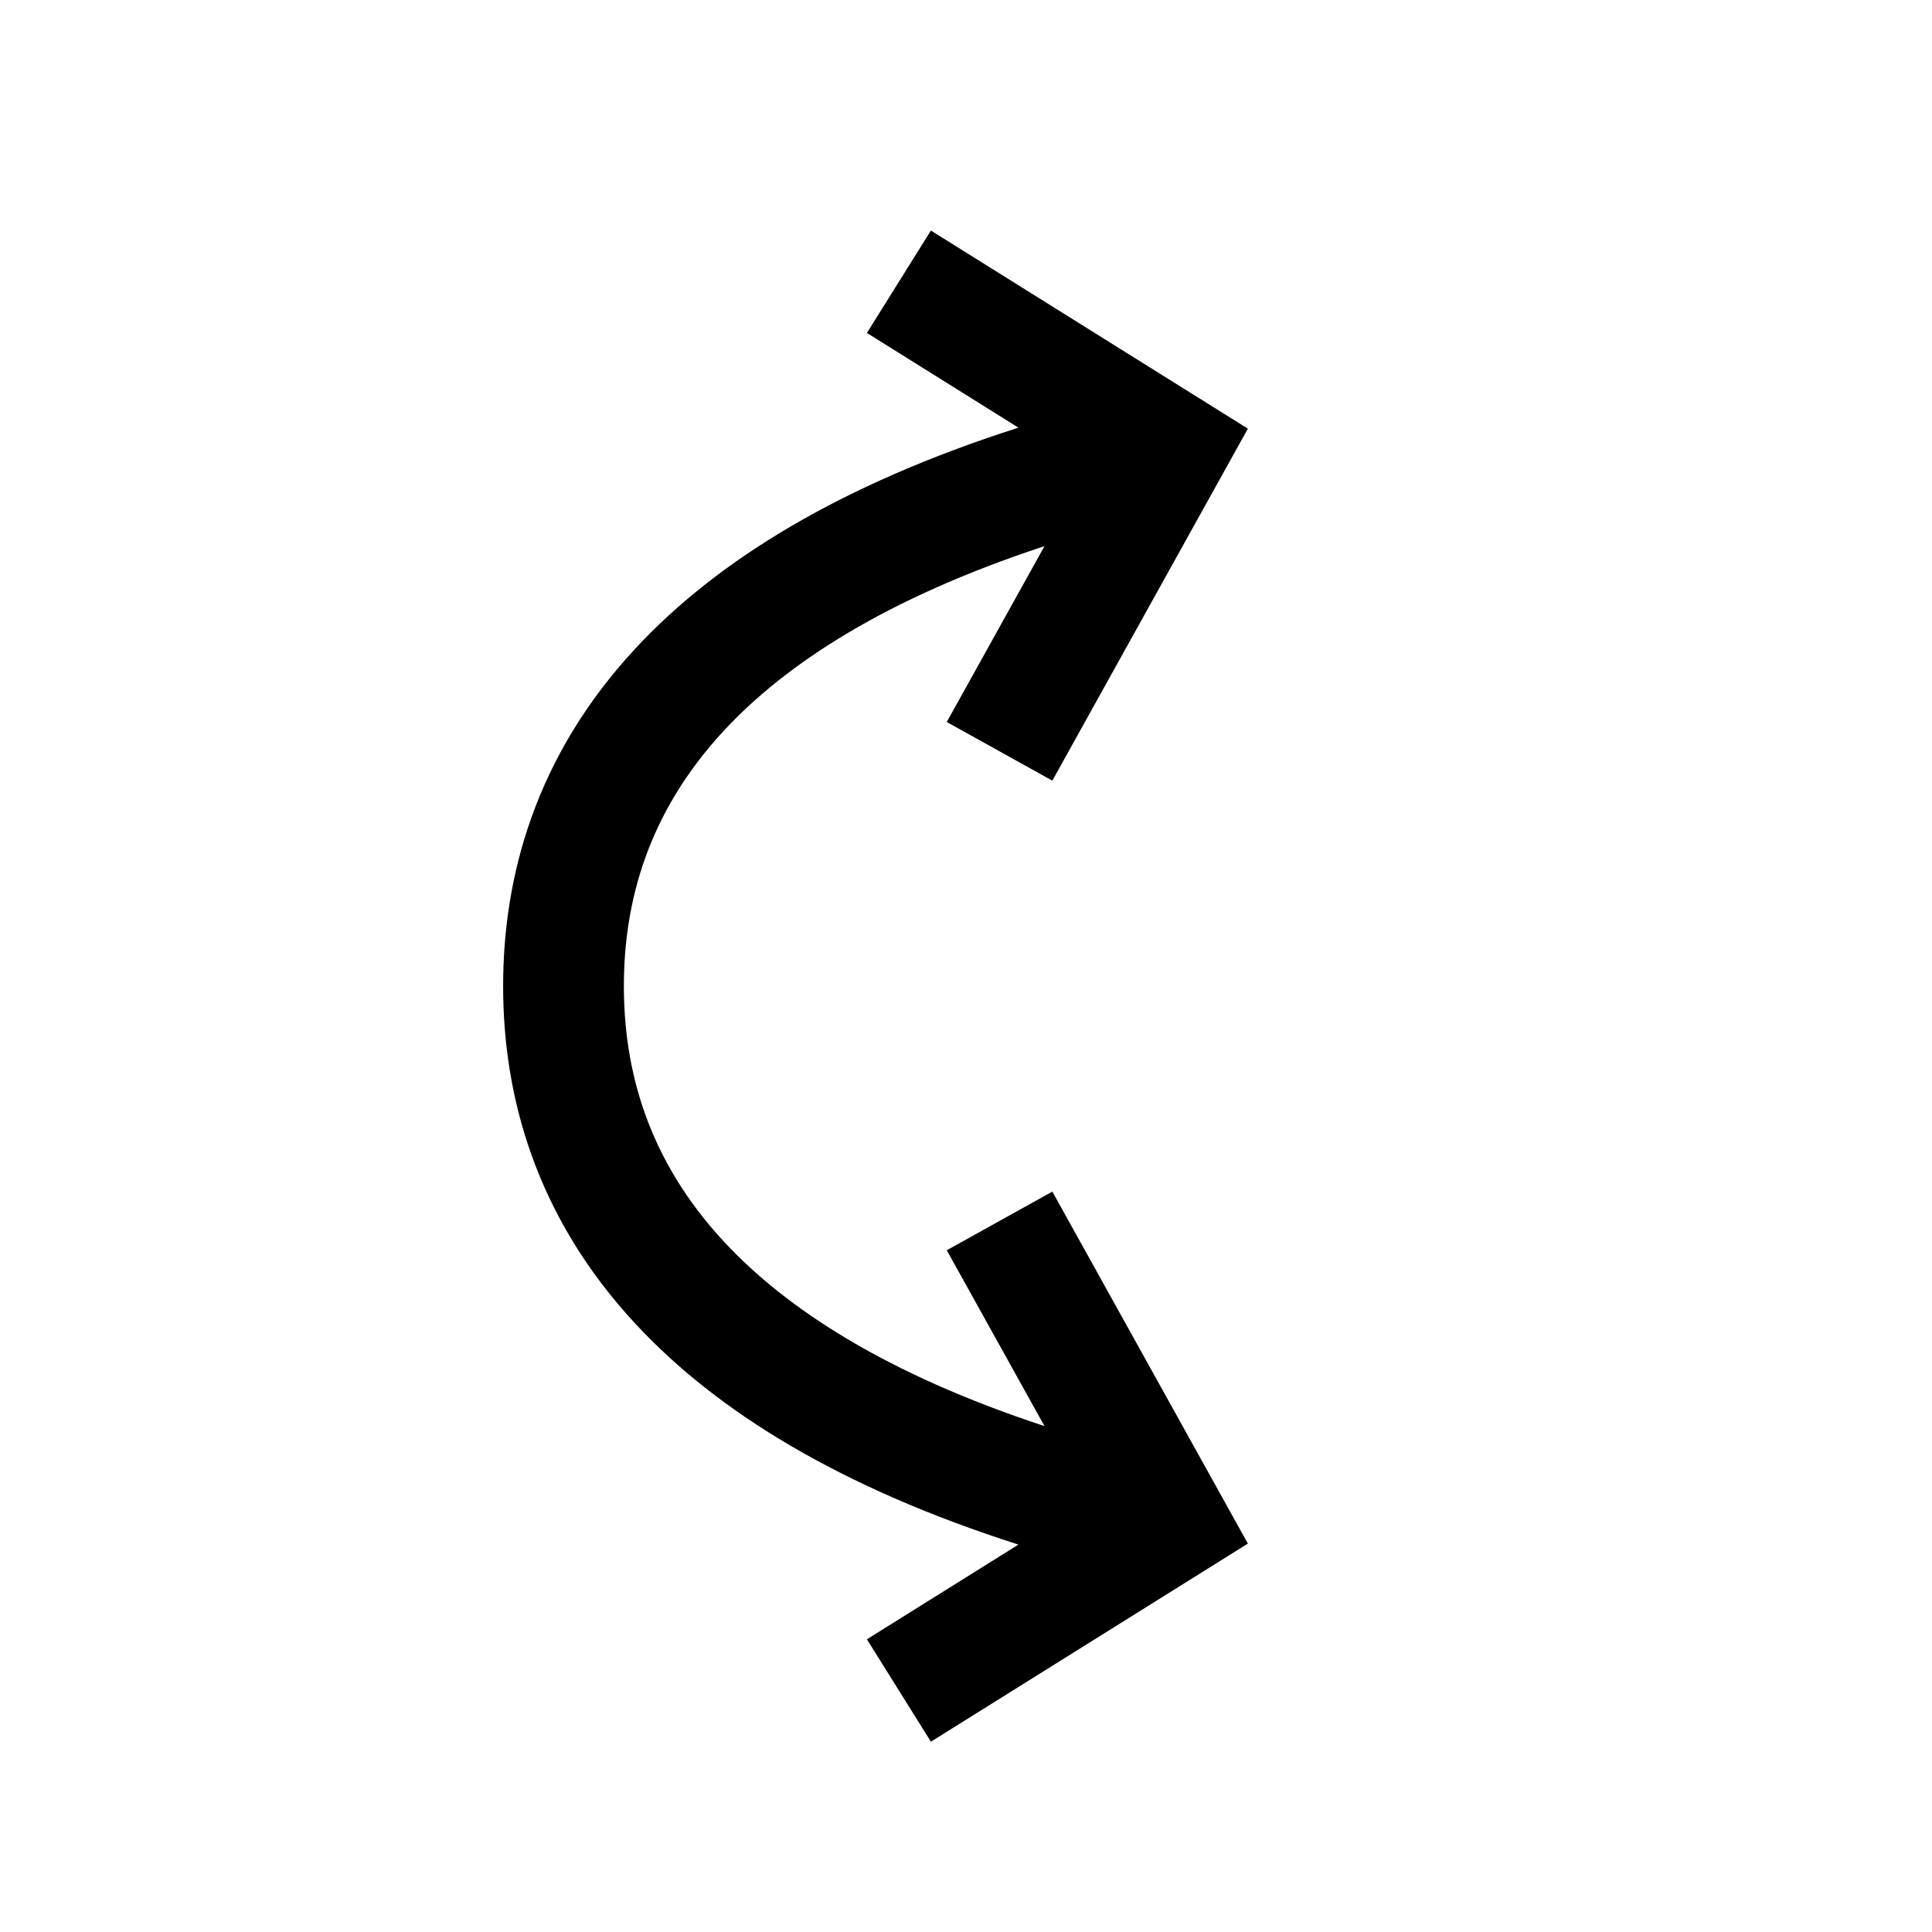
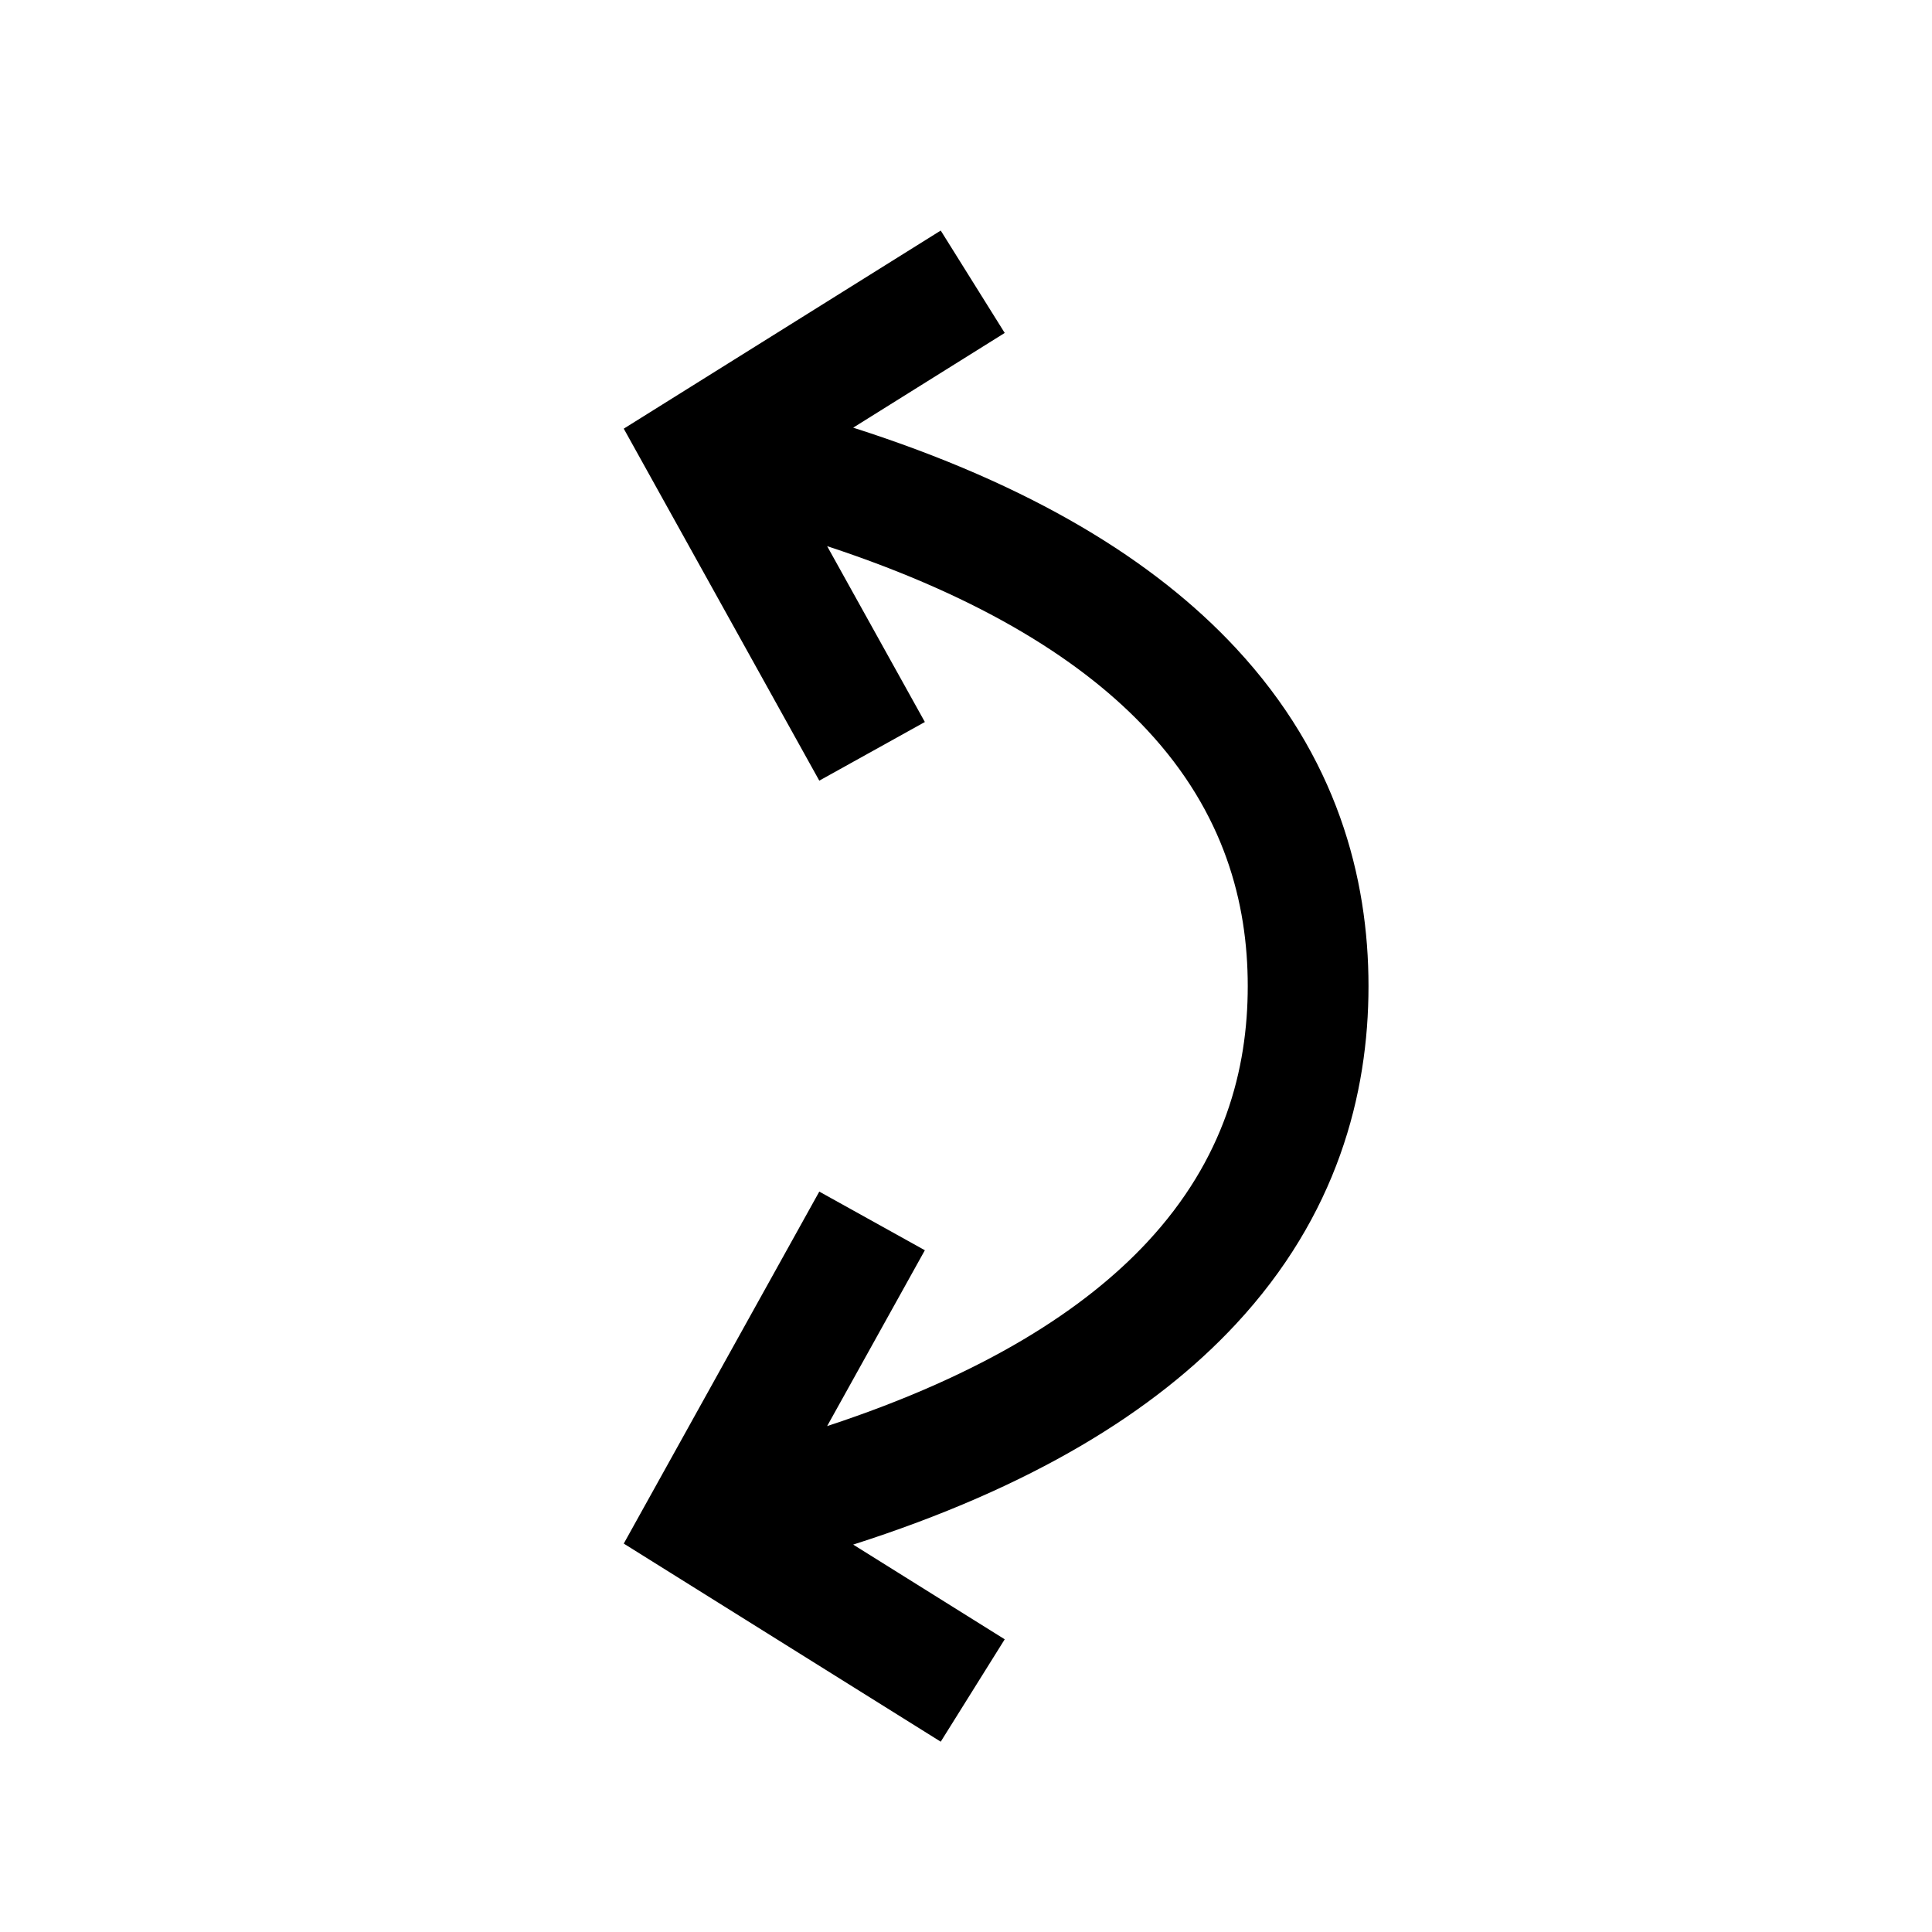
<svg xmlns="http://www.w3.org/2000/svg" viewBox="0 0 48 48" fill="none">
-   <path fill-rule="evenodd" clip-rule="evenodd" d="M23.128 5.728L31.003 10.65L26.145 19.395L23.522 17.938L25.95 13.569C22.017 14.862 19.537 16.485 17.996 18.141C16.082 20.198 15.5 22.429 15.5 24.5C15.5 26.571 16.082 28.802 17.996 30.859C19.537 32.515 22.017 34.138 25.95 35.431L23.522 31.062L26.145 29.605L31.003 38.35L23.128 43.272L21.538 40.728L25.303 38.375C20.863 36.956 17.815 35.068 15.8 32.903C13.282 30.198 12.5 27.191 12.5 24.5C12.5 21.809 13.282 18.802 15.8 16.097C17.815 13.932 20.863 12.044 25.303 10.625L21.538 8.272L23.128 5.728Z" fill="black" />
+   <path fill-rule="evenodd" clip-rule="evenodd" d="M23.372 5.728L15.497 10.65L20.355 19.395L22.978 17.938L20.55 13.569C24.483 14.862 26.963 16.485 28.504 18.141C30.418 20.198 31 22.429 31 24.5C31 26.571 30.418 28.802 28.504 30.859C26.963 32.515 24.483 34.138 20.55 35.431L22.978 31.062L20.355 29.605L15.497 38.35L23.372 43.272L24.962 40.728L21.197 38.375C25.637 36.956 28.685 35.068 30.7 32.903C33.218 30.198 34 27.191 34 24.5C34 21.809 33.218 18.802 30.7 16.097C28.685 13.932 25.637 12.044 21.197 10.625L24.962 8.272L23.372 5.728Z" fill="black" />
</svg>
